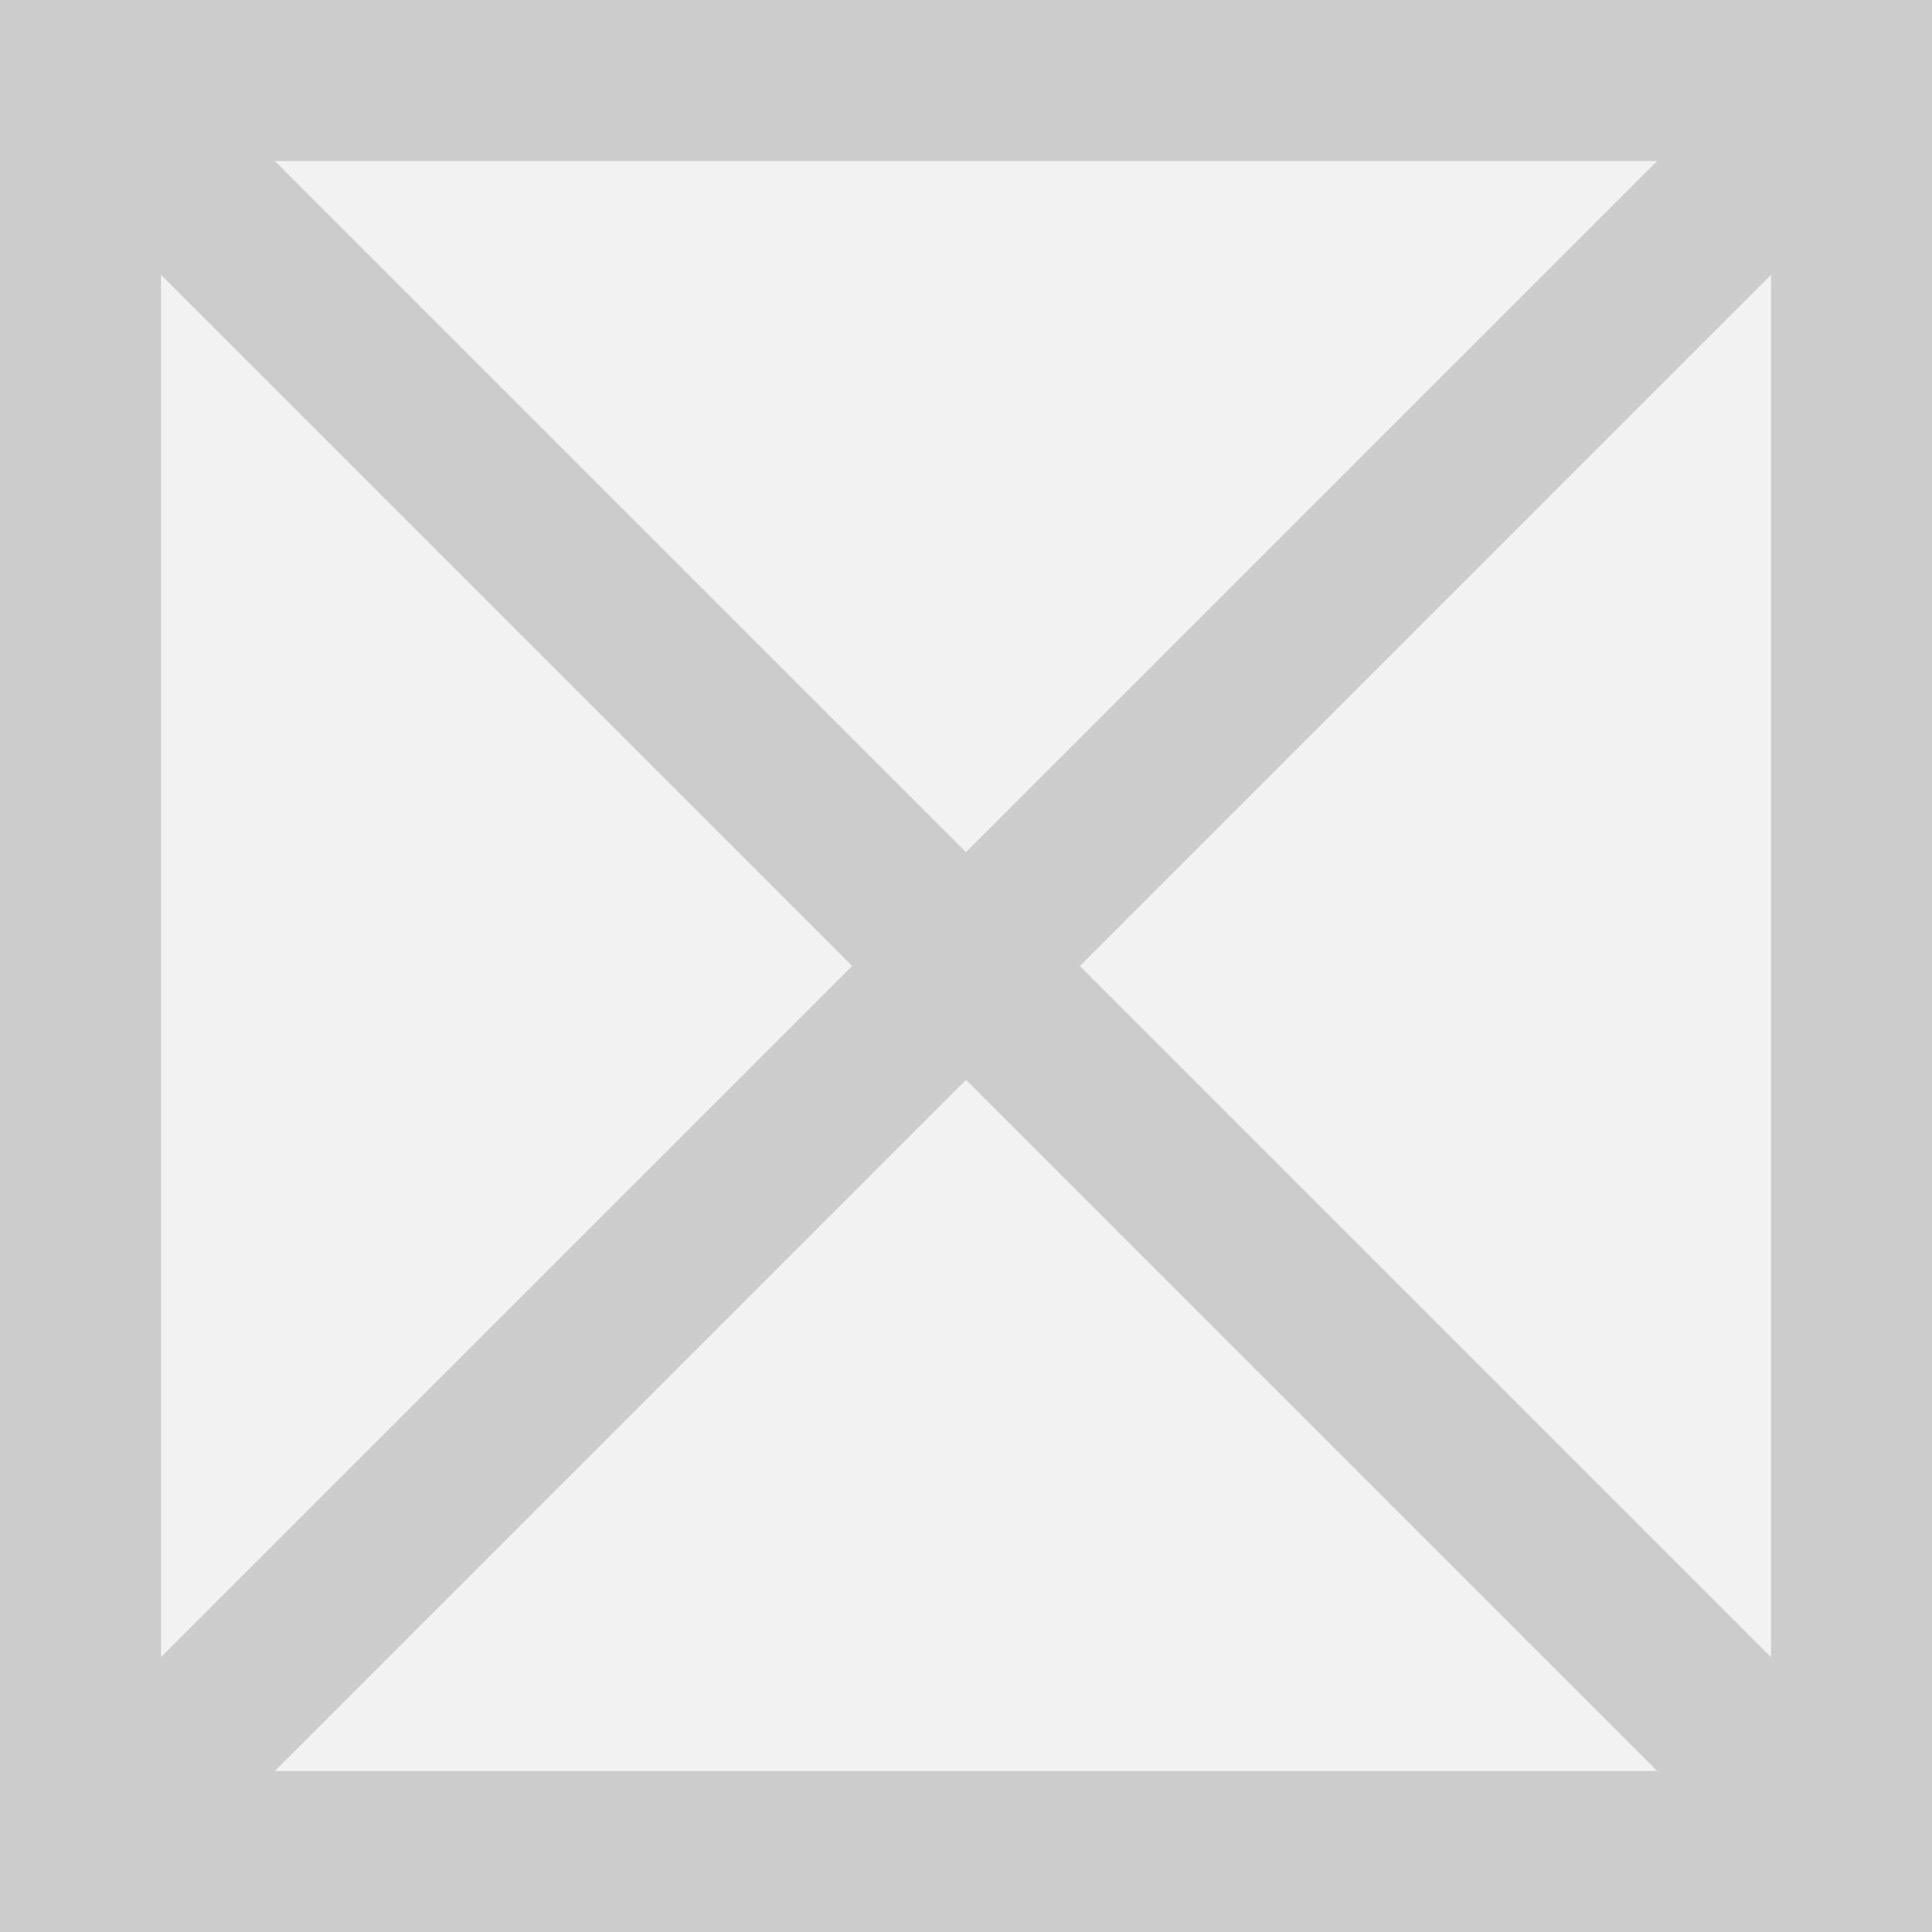
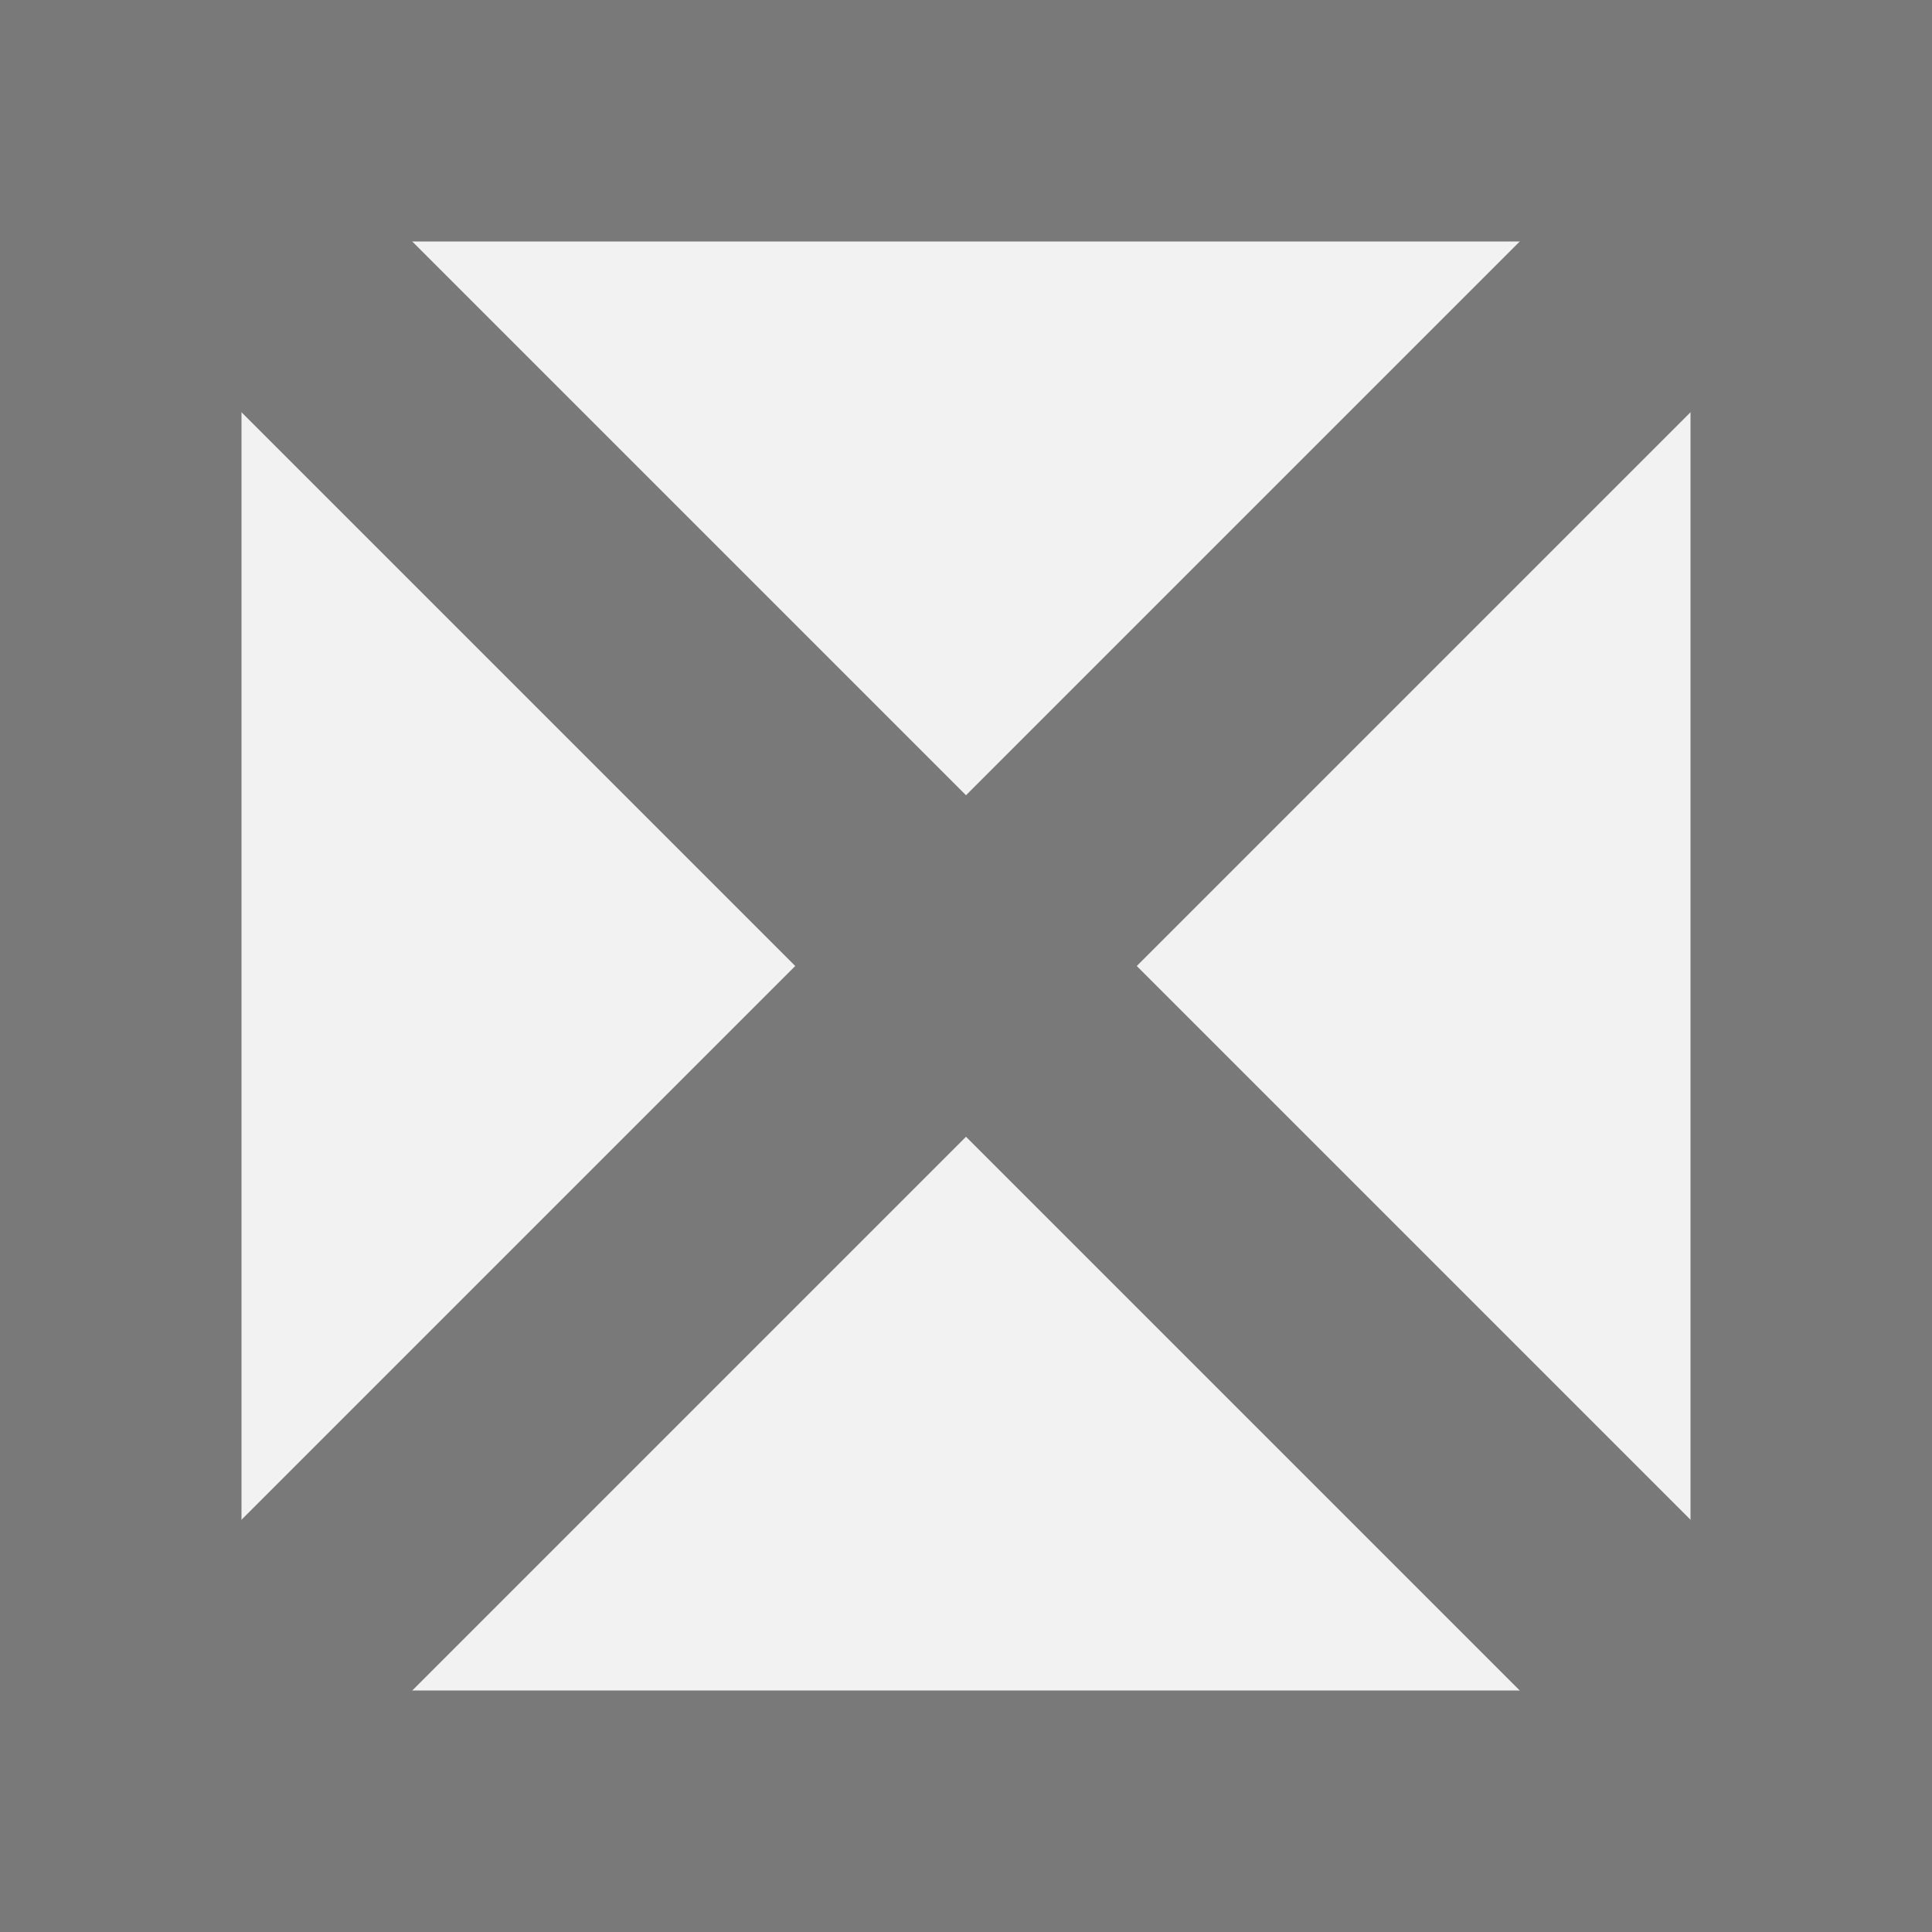
- <svg xmlns="http://www.w3.org/2000/svg" version="1.1" width="12px" height="12px">
-   <g transform="matrix(1 0 0 1 -1661 -629 )">
-     <path d="M 1661.5 629.5  L 1672.5 629.5  L 1672.5 640.5  L 1661.5 640.5  L 1661.5 629.5  Z " fill-rule="nonzero" fill="#f2f2f2" stroke="none" />
-     <path d="M 1661.5 629.5  L 1672.5 629.5  L 1672.5 640.5  L 1661.5 640.5  L 1661.5 629.5  Z " stroke-width="1" stroke="#cccccc" fill="none" />
-     <path d="M 1661.354 629.354  L 1672.646 640.646  M 1672.646 629.354  L 1661.354 640.646  " stroke-width="1" stroke="#cccccc" fill="none" />
+ <svg xmlns="http://www.w3.org/2000/svg" version="1.1" width="8px" height="8px">
+   <g transform="matrix(1 0 0 1 -1299 -298 )">
+     <path d="M 1299.5 298.5  L 1306.5 298.5  L 1306.5 305.5  L 1299.5 305.5  L 1299.5 298.5  Z " fill-rule="nonzero" fill="#f2f2f2" stroke="none" />
+     <path d="M 1299.5 298.5  L 1306.5 298.5  L 1306.5 305.5  L 1299.5 305.5  L 1299.5 298.5  Z " stroke-width="1" stroke="#797979" fill="none" />
+     <path d="M 1299.354 298.354  L 1306.646 305.646  M 1306.646 298.354  L 1299.354 305.646  " stroke-width="1" stroke="#797979" fill="none" />
  </g>
</svg>
